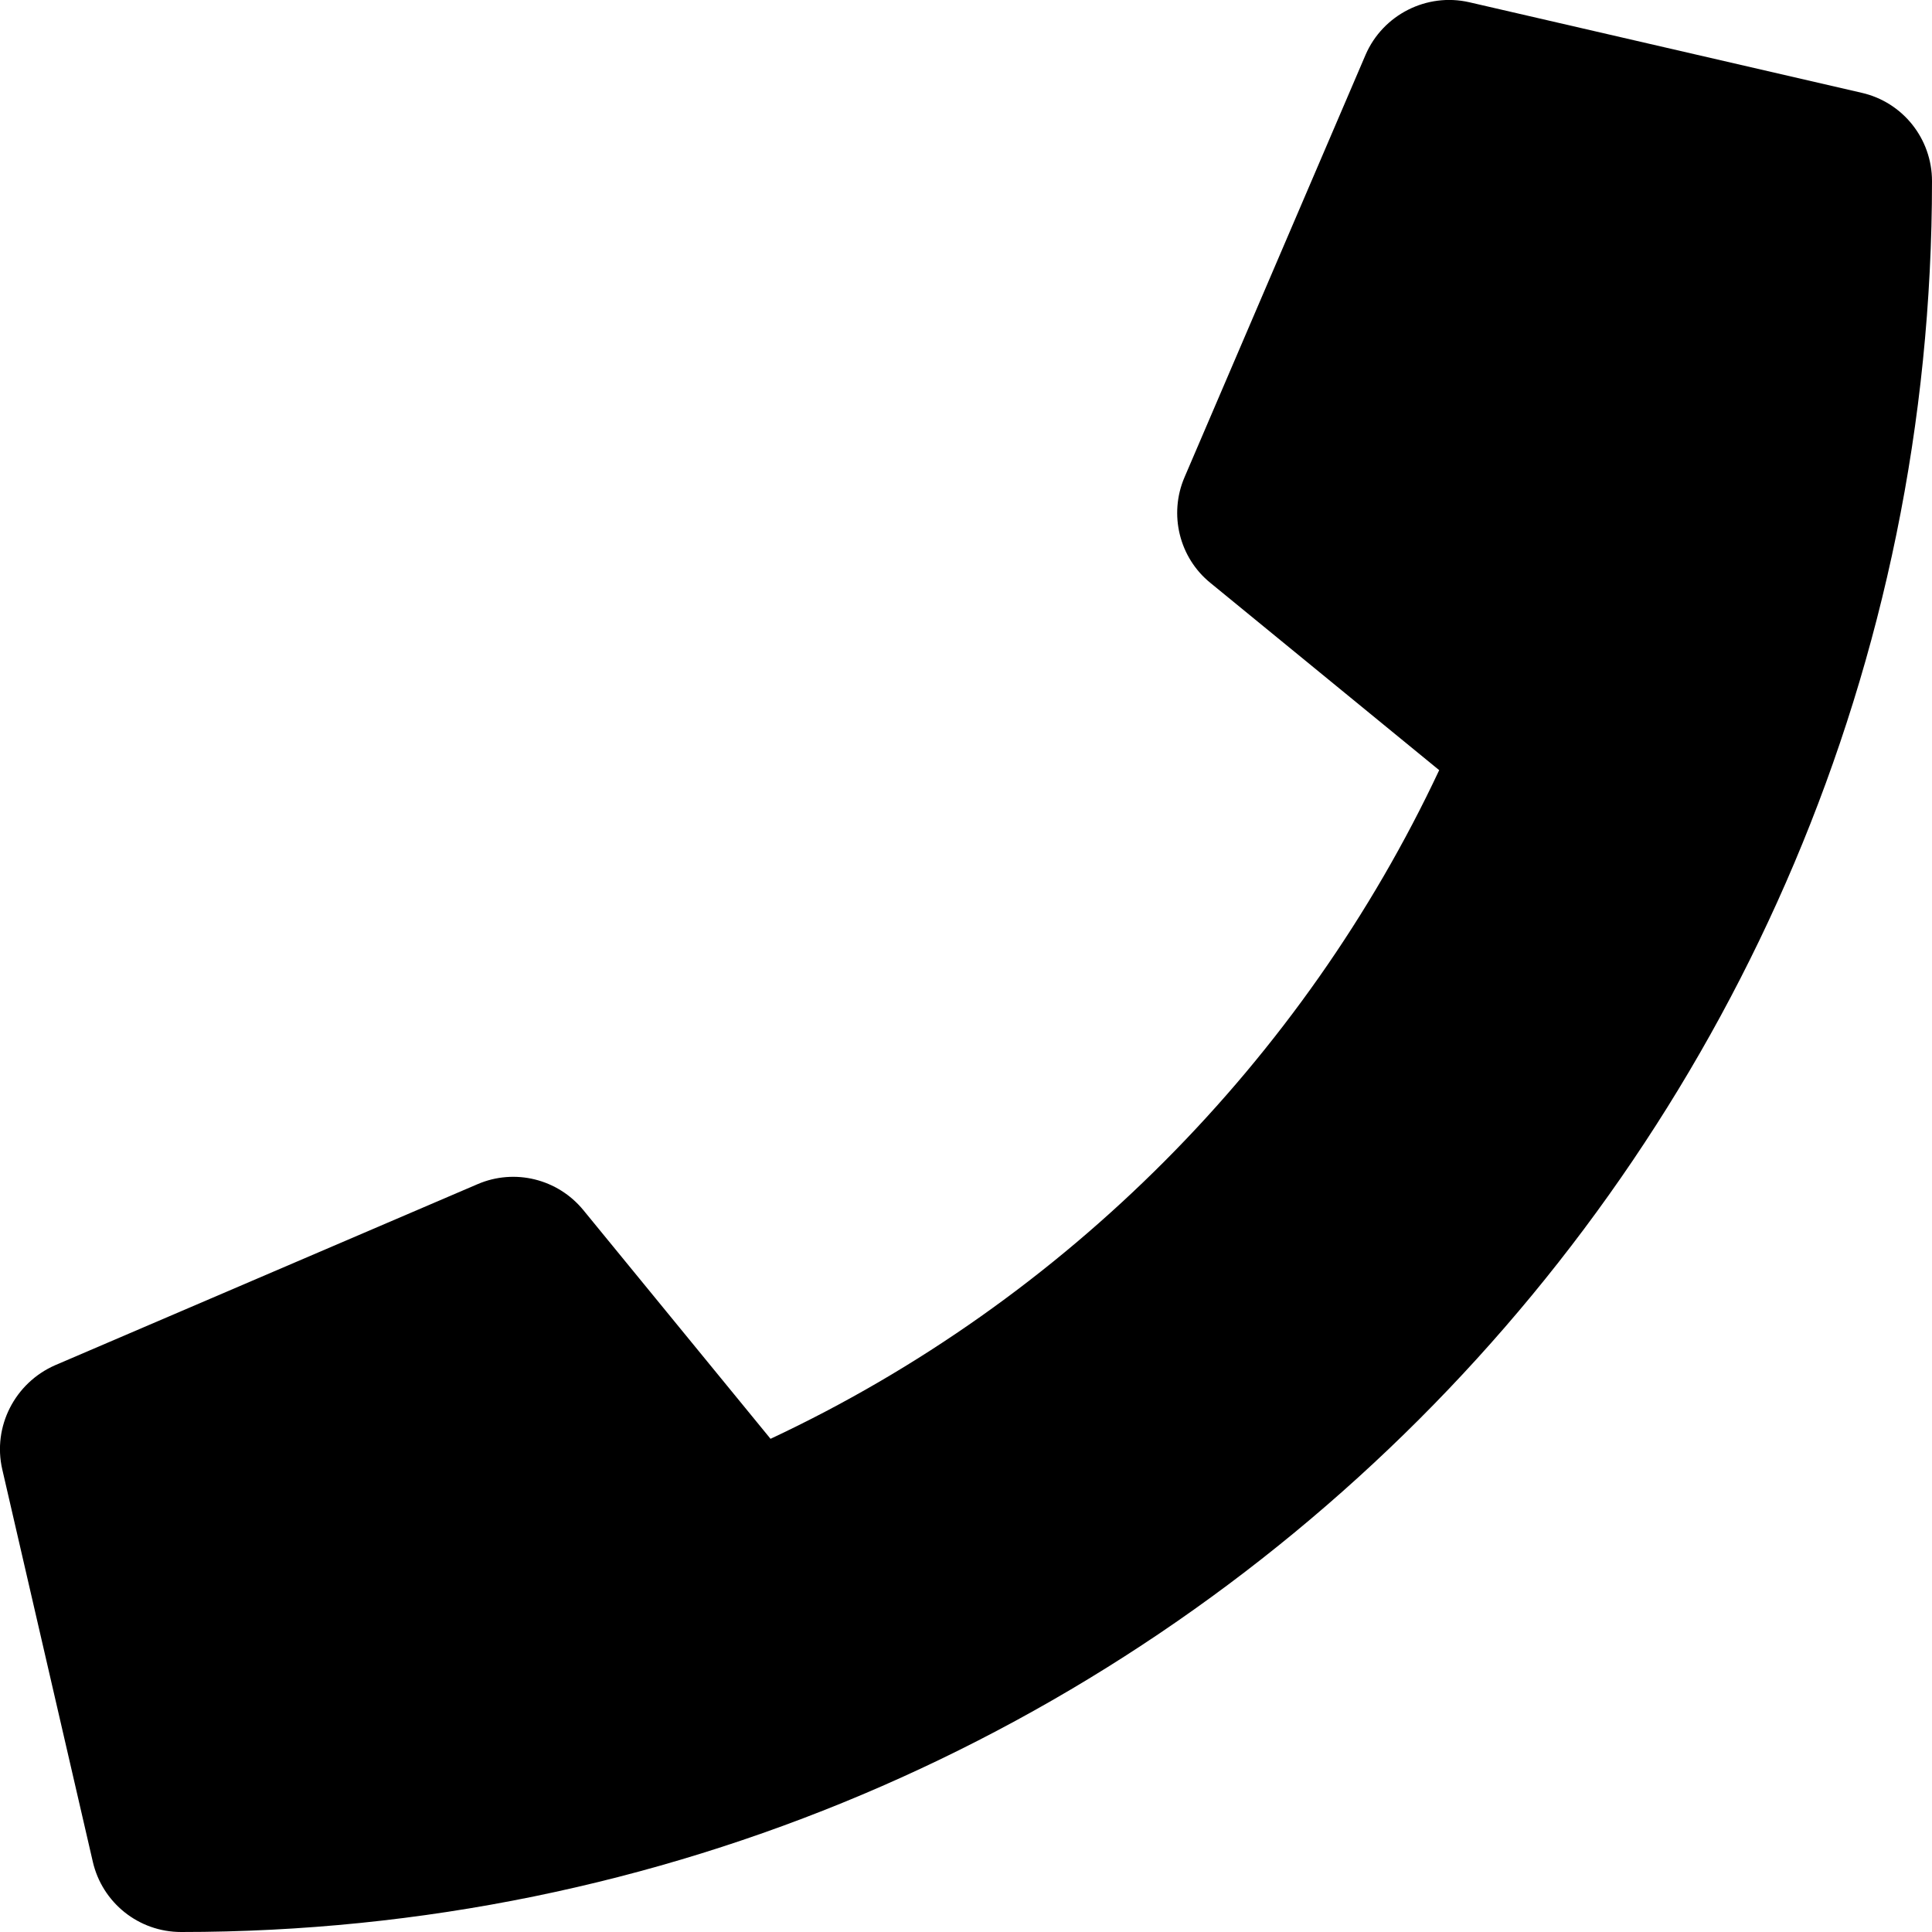
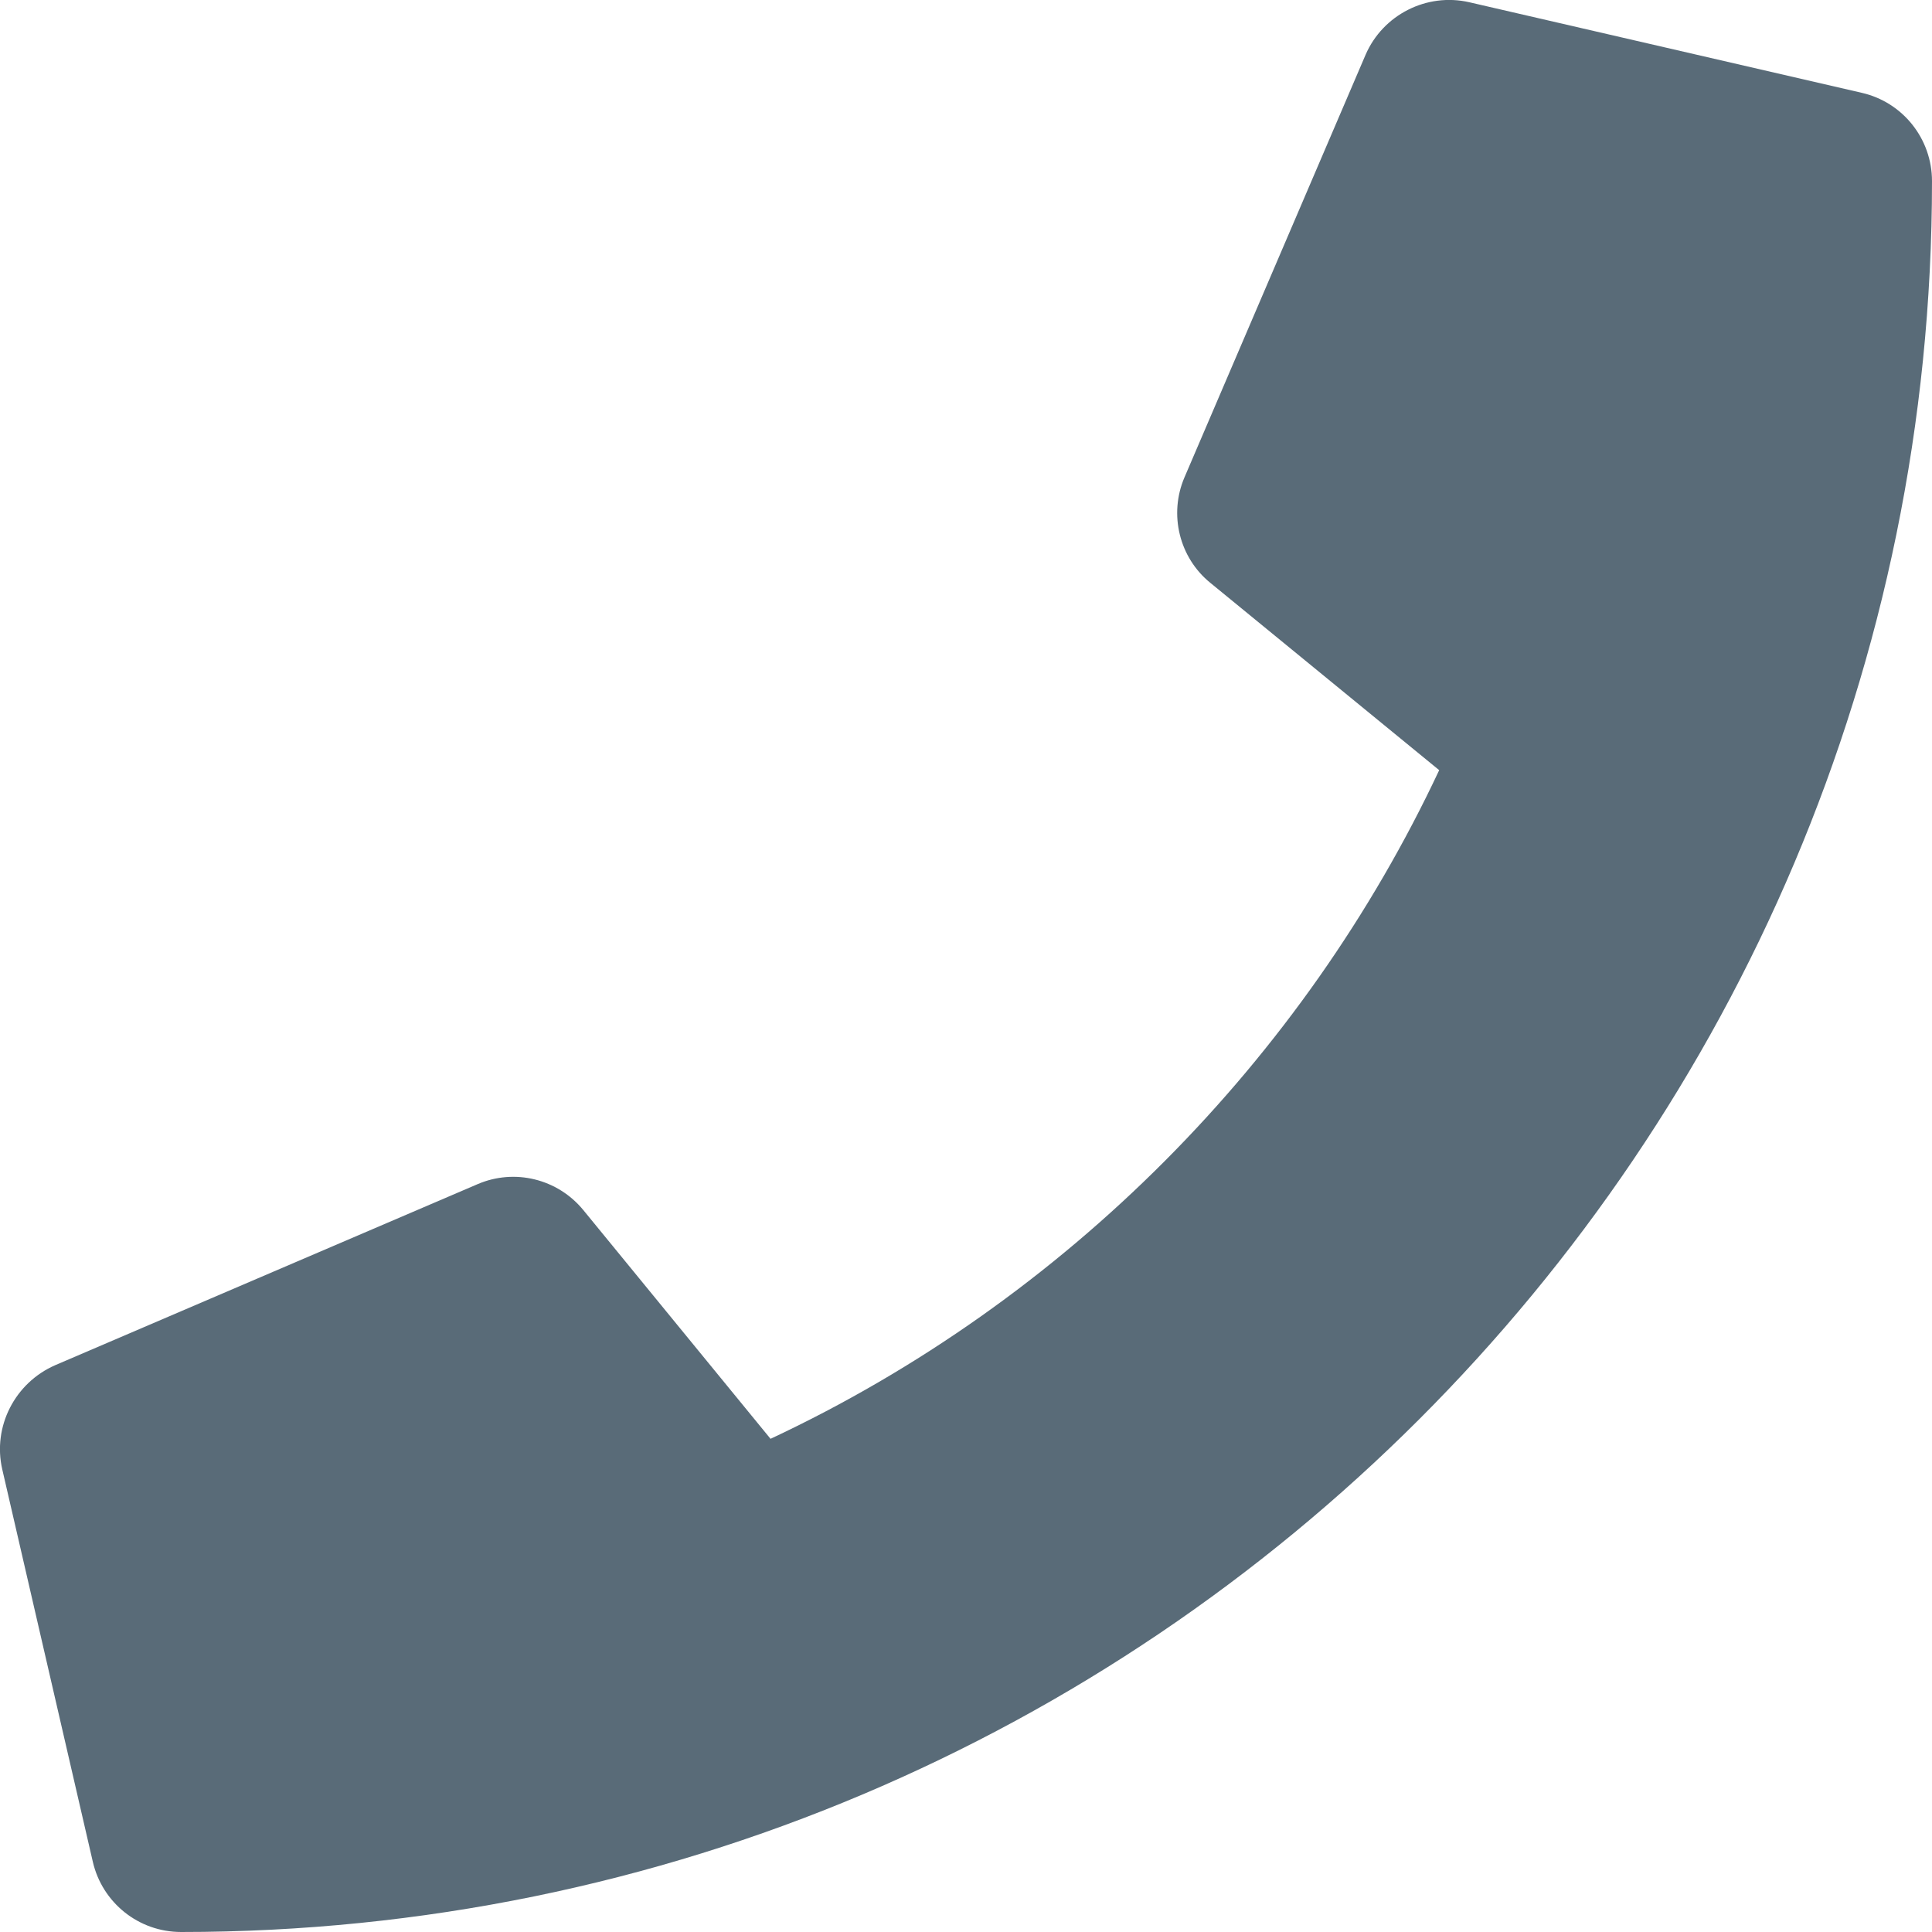
<svg xmlns="http://www.w3.org/2000/svg" aria-hidden="true" focusable="false" data-prefix="fas" data-icon="phone" class="svg-inline--fa fa-phone fa-w-16" role="img" viewBox="0 0 512 512">
-   <path fill="currentColor" d="M493.4 24.6l-104-24c-11.3-2.6-22.9 3.3-27.5 13.9l-48 112c-4.2 9.8-1.4 21.3 6.9 28l60.6 49.6c-36 76.7-98.9 140.5-177.2 177.2l-49.6-60.6c-6.8-8.3-18.2-11.1-28-6.9l-112 48C3.9 366.5-2 378.1.6 389.4l24 104C27.1 504.2 36.7 512 48 512c256.1 0 464-207.5 464-464 0-11.2-7.7-20.9-18.6-23.4z" />
+   <path fill="#596b78" d="M493.4 24.6l-104-24c-11.3-2.6-22.9 3.3-27.5 13.9l-48 112c-4.2 9.8-1.4 21.3 6.9 28l60.6 49.6c-36 76.7-98.9 140.5-177.2 177.2l-49.6-60.6c-6.8-8.3-18.2-11.1-28-6.9l-112 48C3.9 366.5-2 378.1.6 389.4l24 104C27.1 504.2 36.7 512 48 512c256.1 0 464-207.5 464-464 0-11.2-7.7-20.9-18.6-23.4z" />
</svg>
